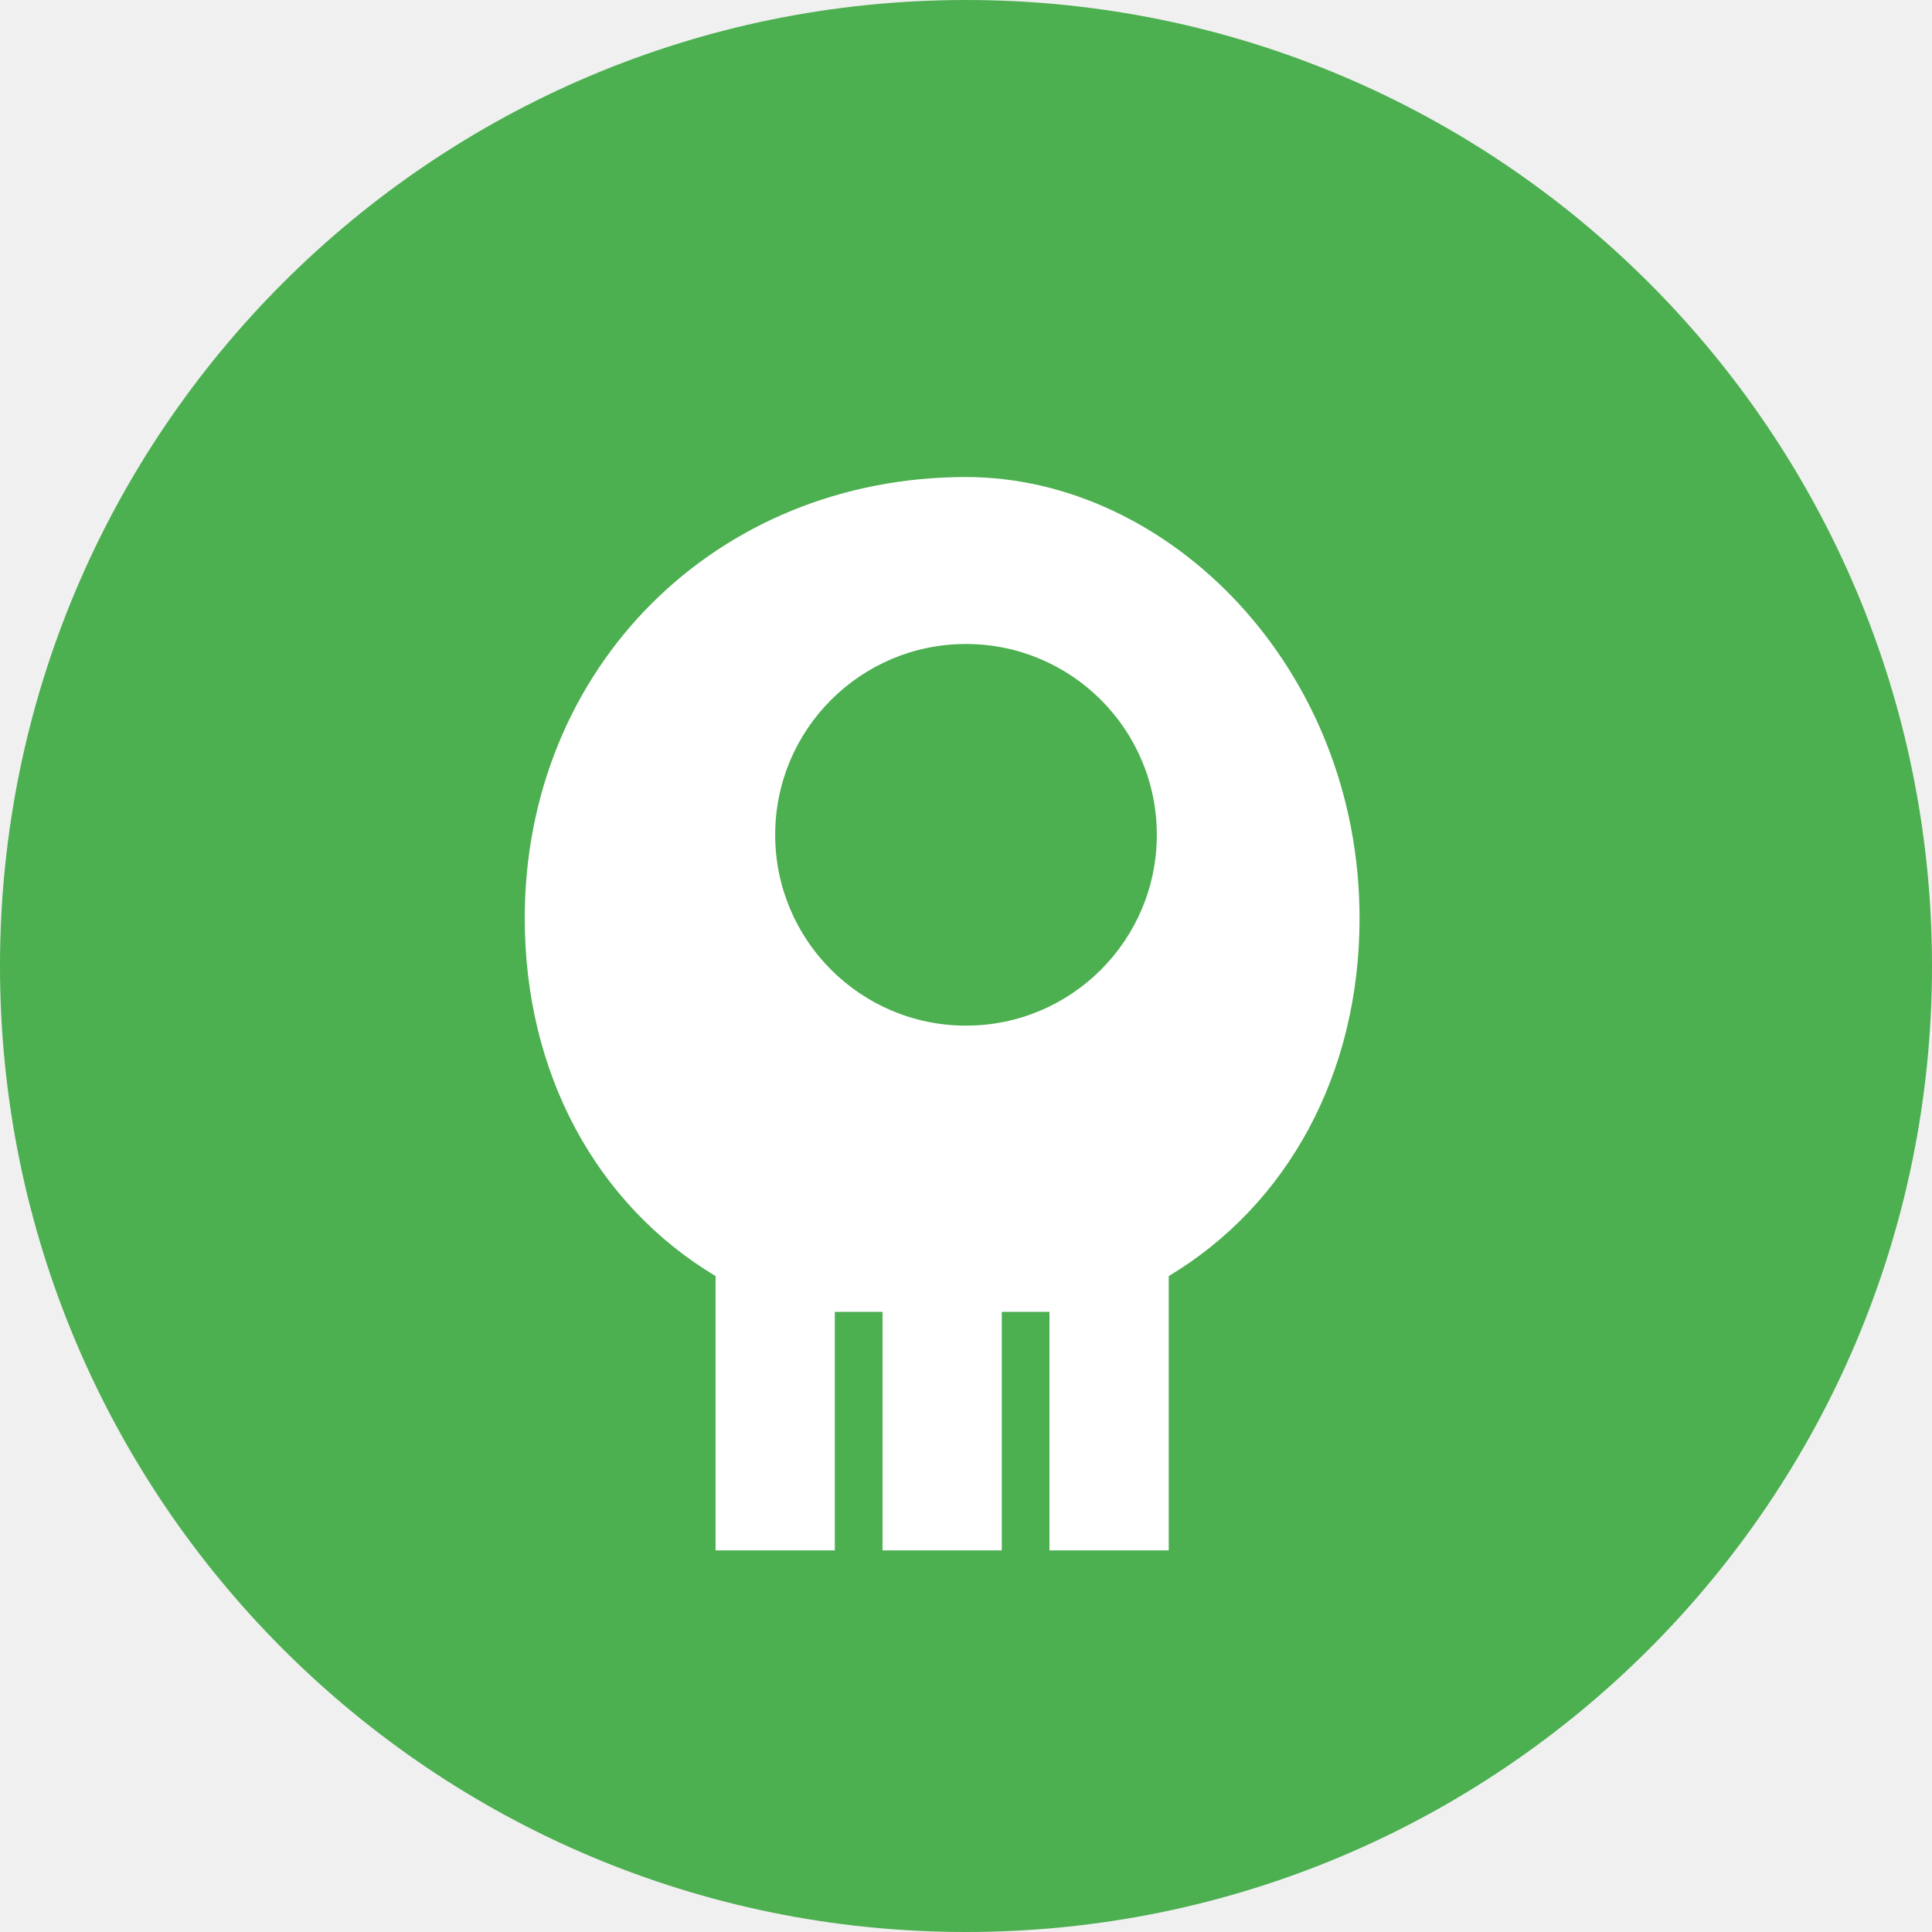
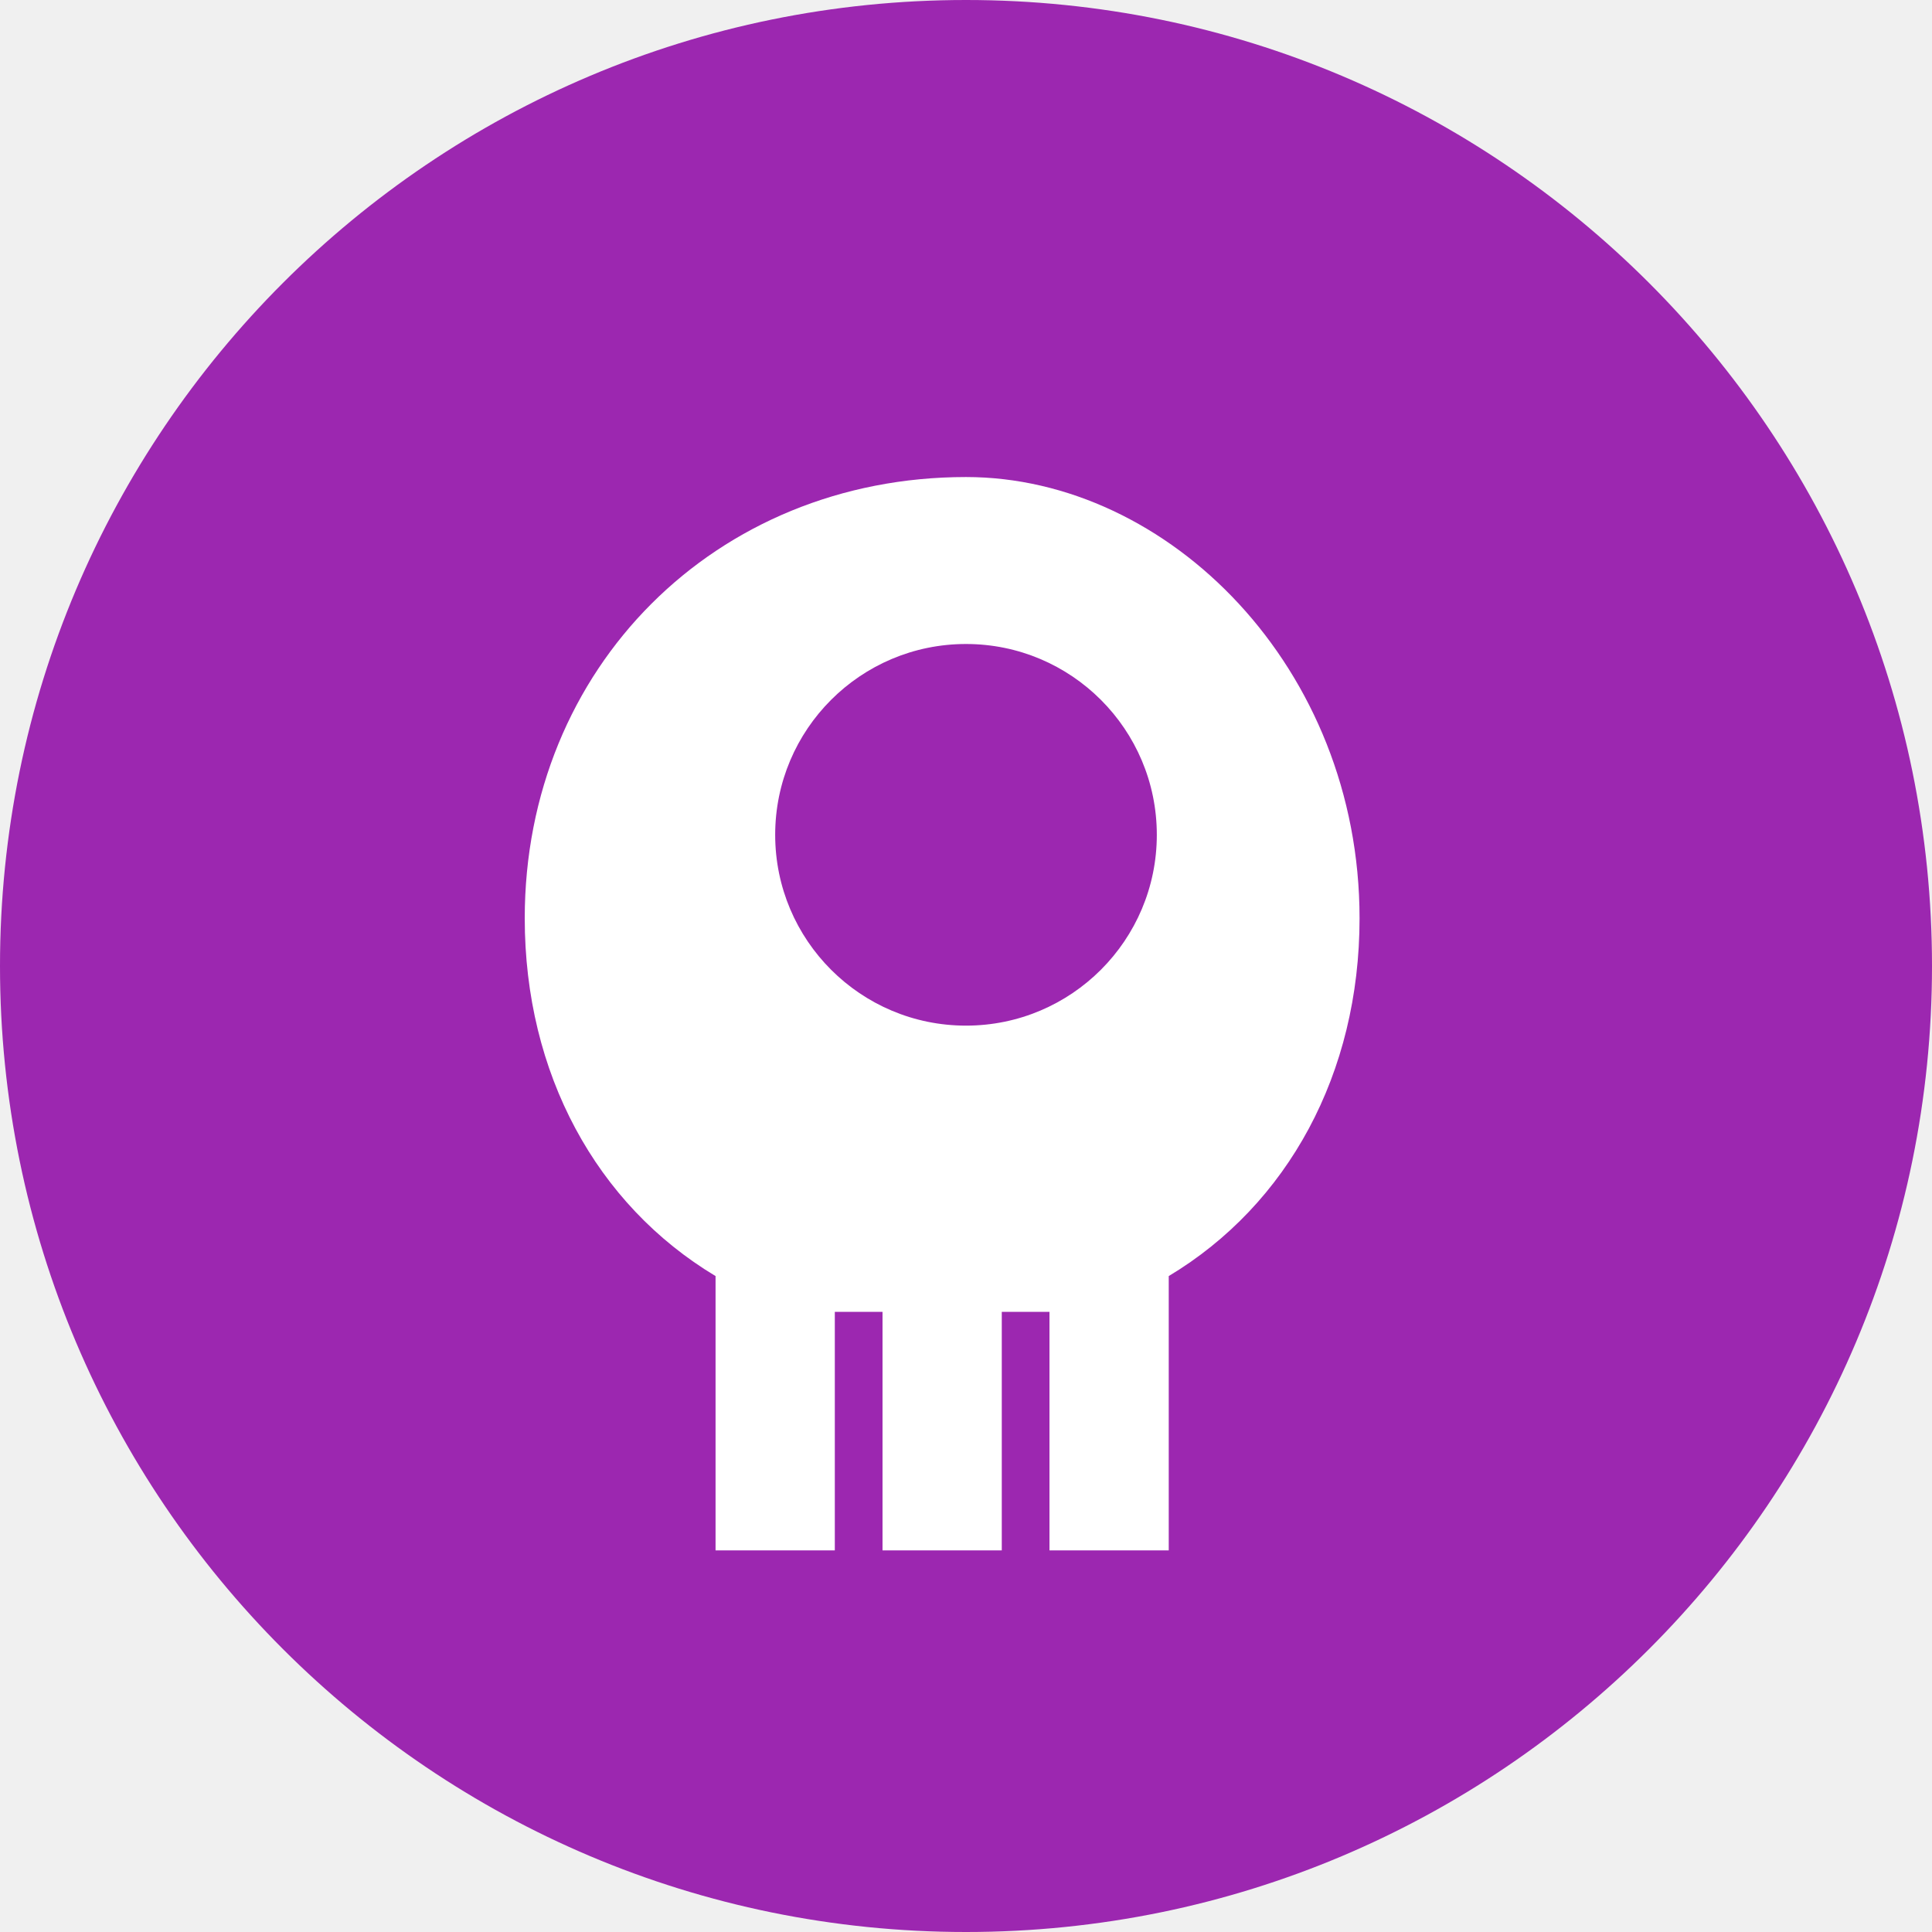
<svg xmlns="http://www.w3.org/2000/svg" width="81" height="81" viewBox="0 0 81 81">
-   <circle cx="40.5" cy="40.5" r="40.5" fill="#4CAF50" />
+   <circle cx="40.5" cy="40.5" r="40.5" fill="#9C27B0" />
  <path d="M40.5 20 C30 20 22 28 22 38.5 C22 45 25 50.5 30 53.5 L30 65 L35 65 L35 55 L37 55 L37 65 L42 65 L42 55 L44 55 L44 65 L49 65 L49 53.5 C54 50.5 57 45 57 38.5 C57 28 49 20 40.5 20 Z" fill="white" />
-   <circle cx="40.5" cy="35" r="8" fill="#4CAF50" />
+   <circle cx="40.5" cy="35" r="8" fill="#9C27B0" />
</svg>
